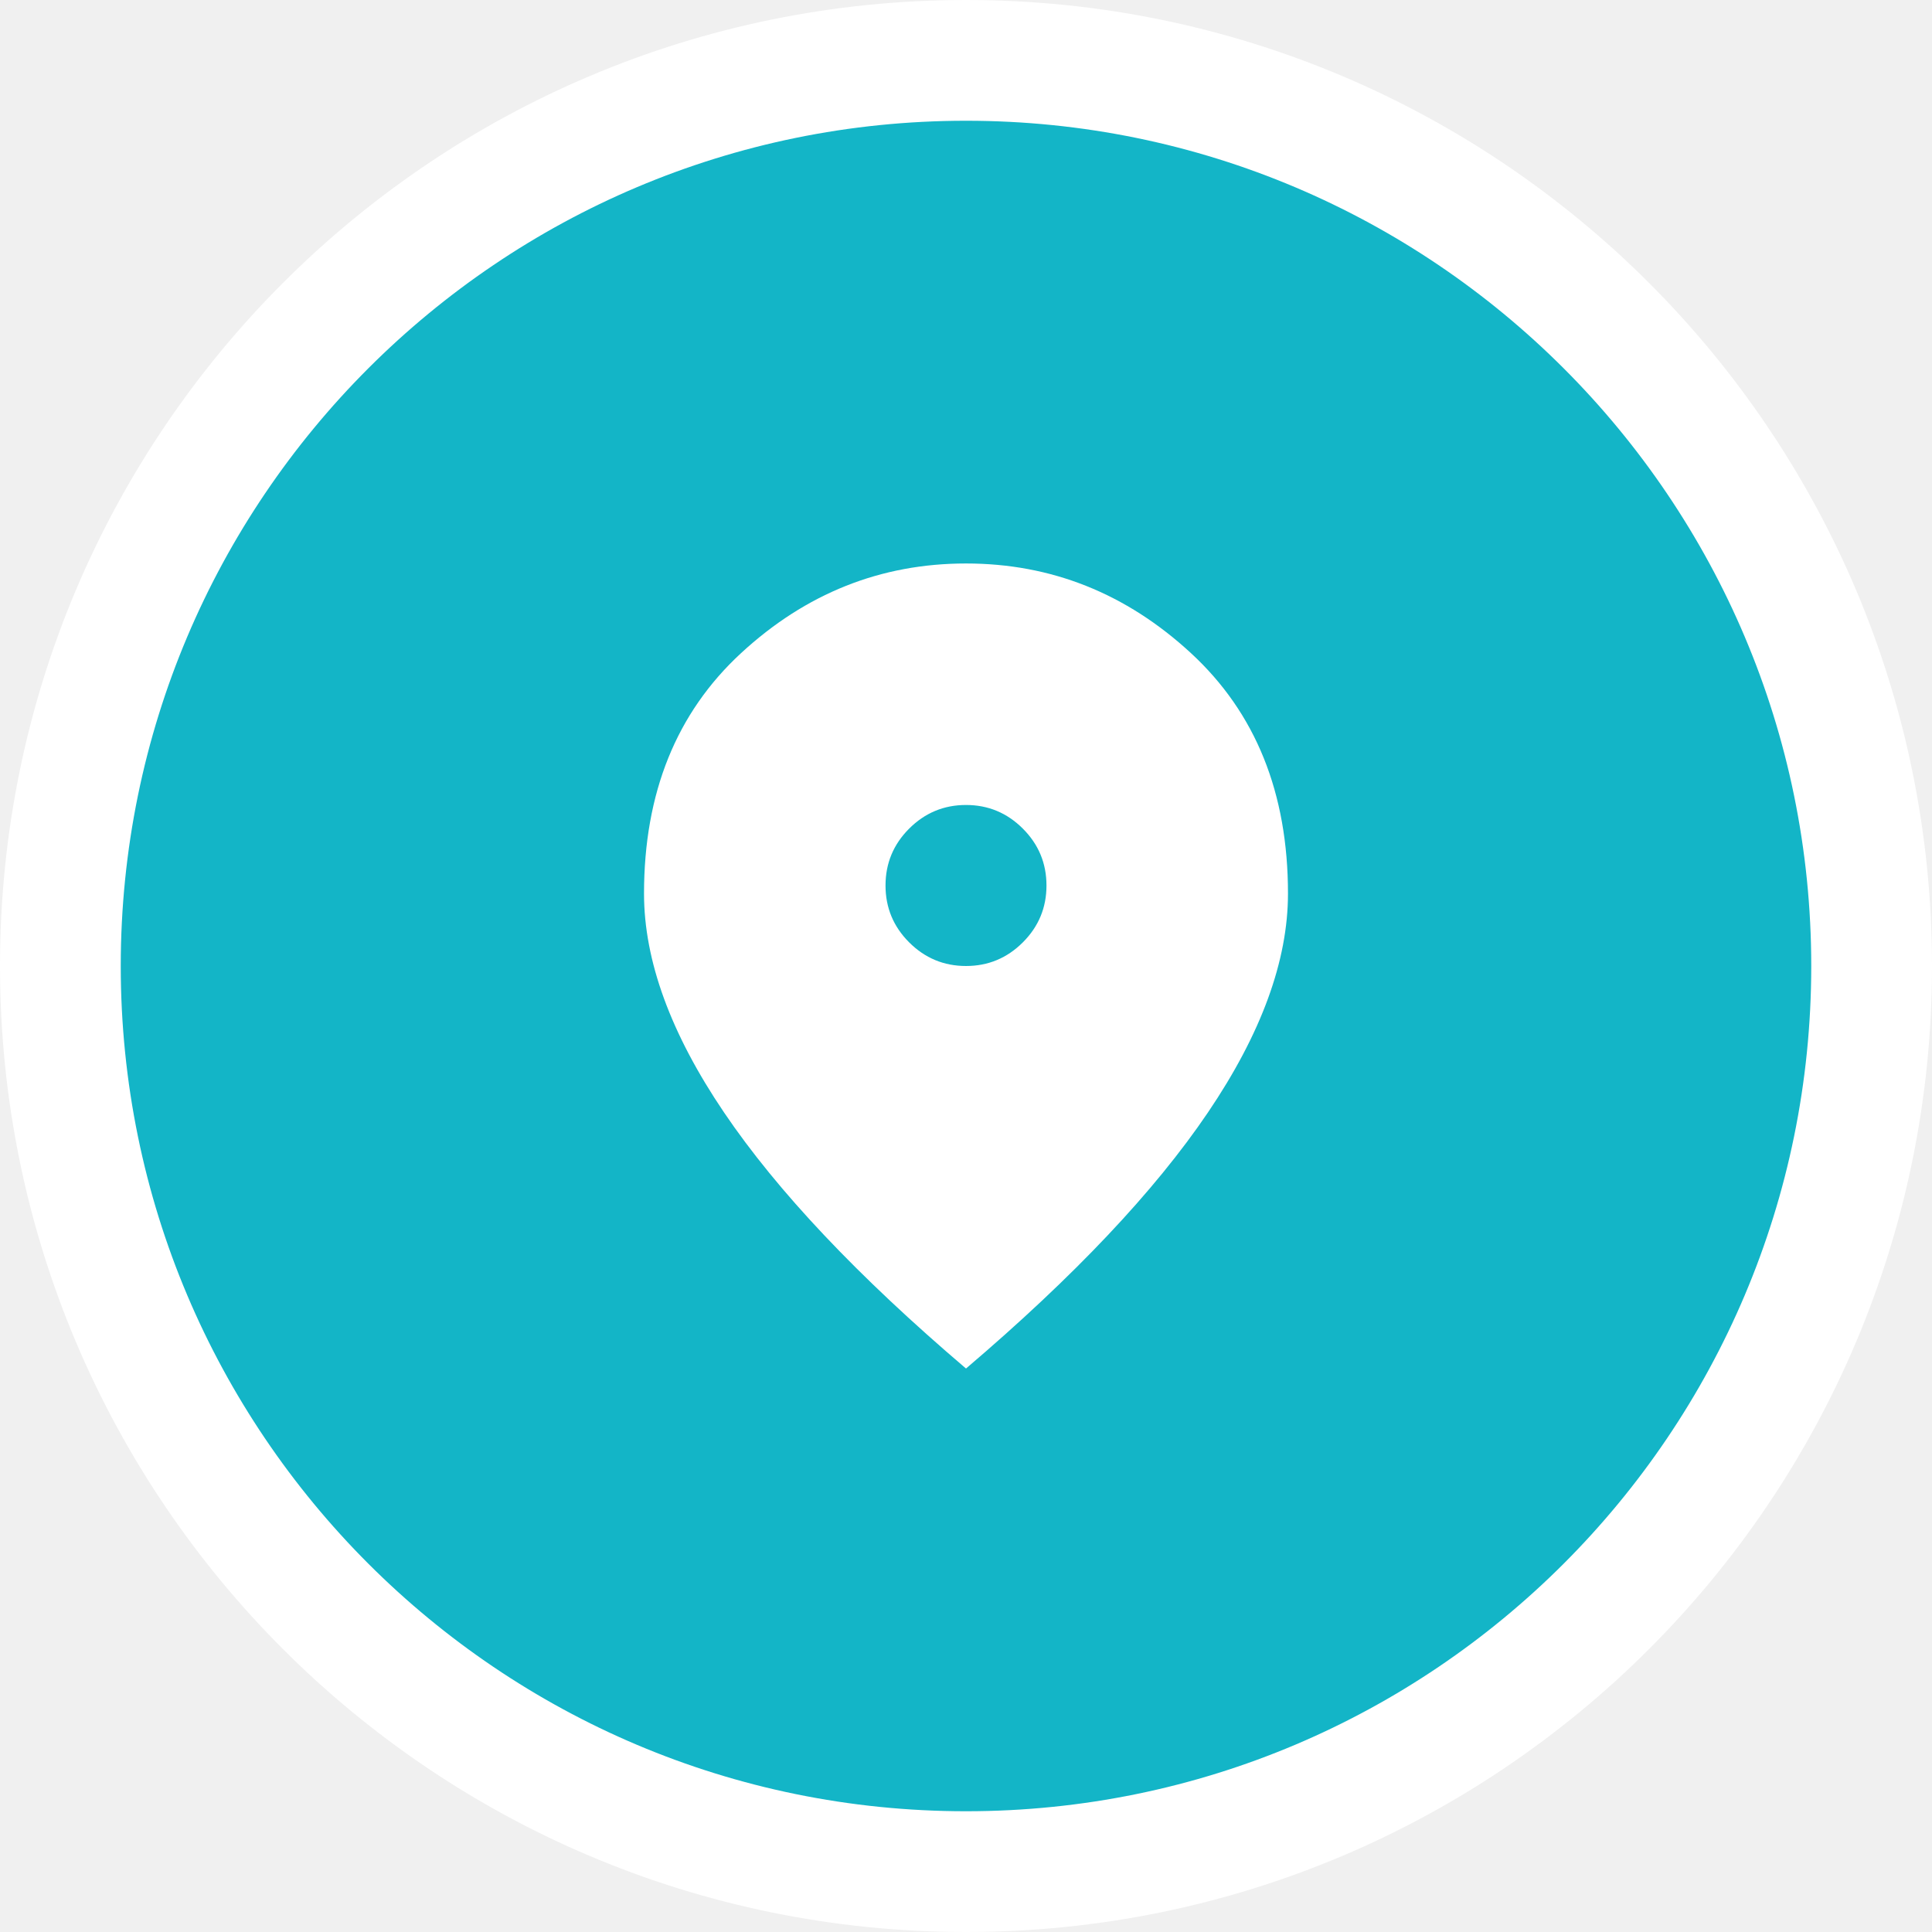
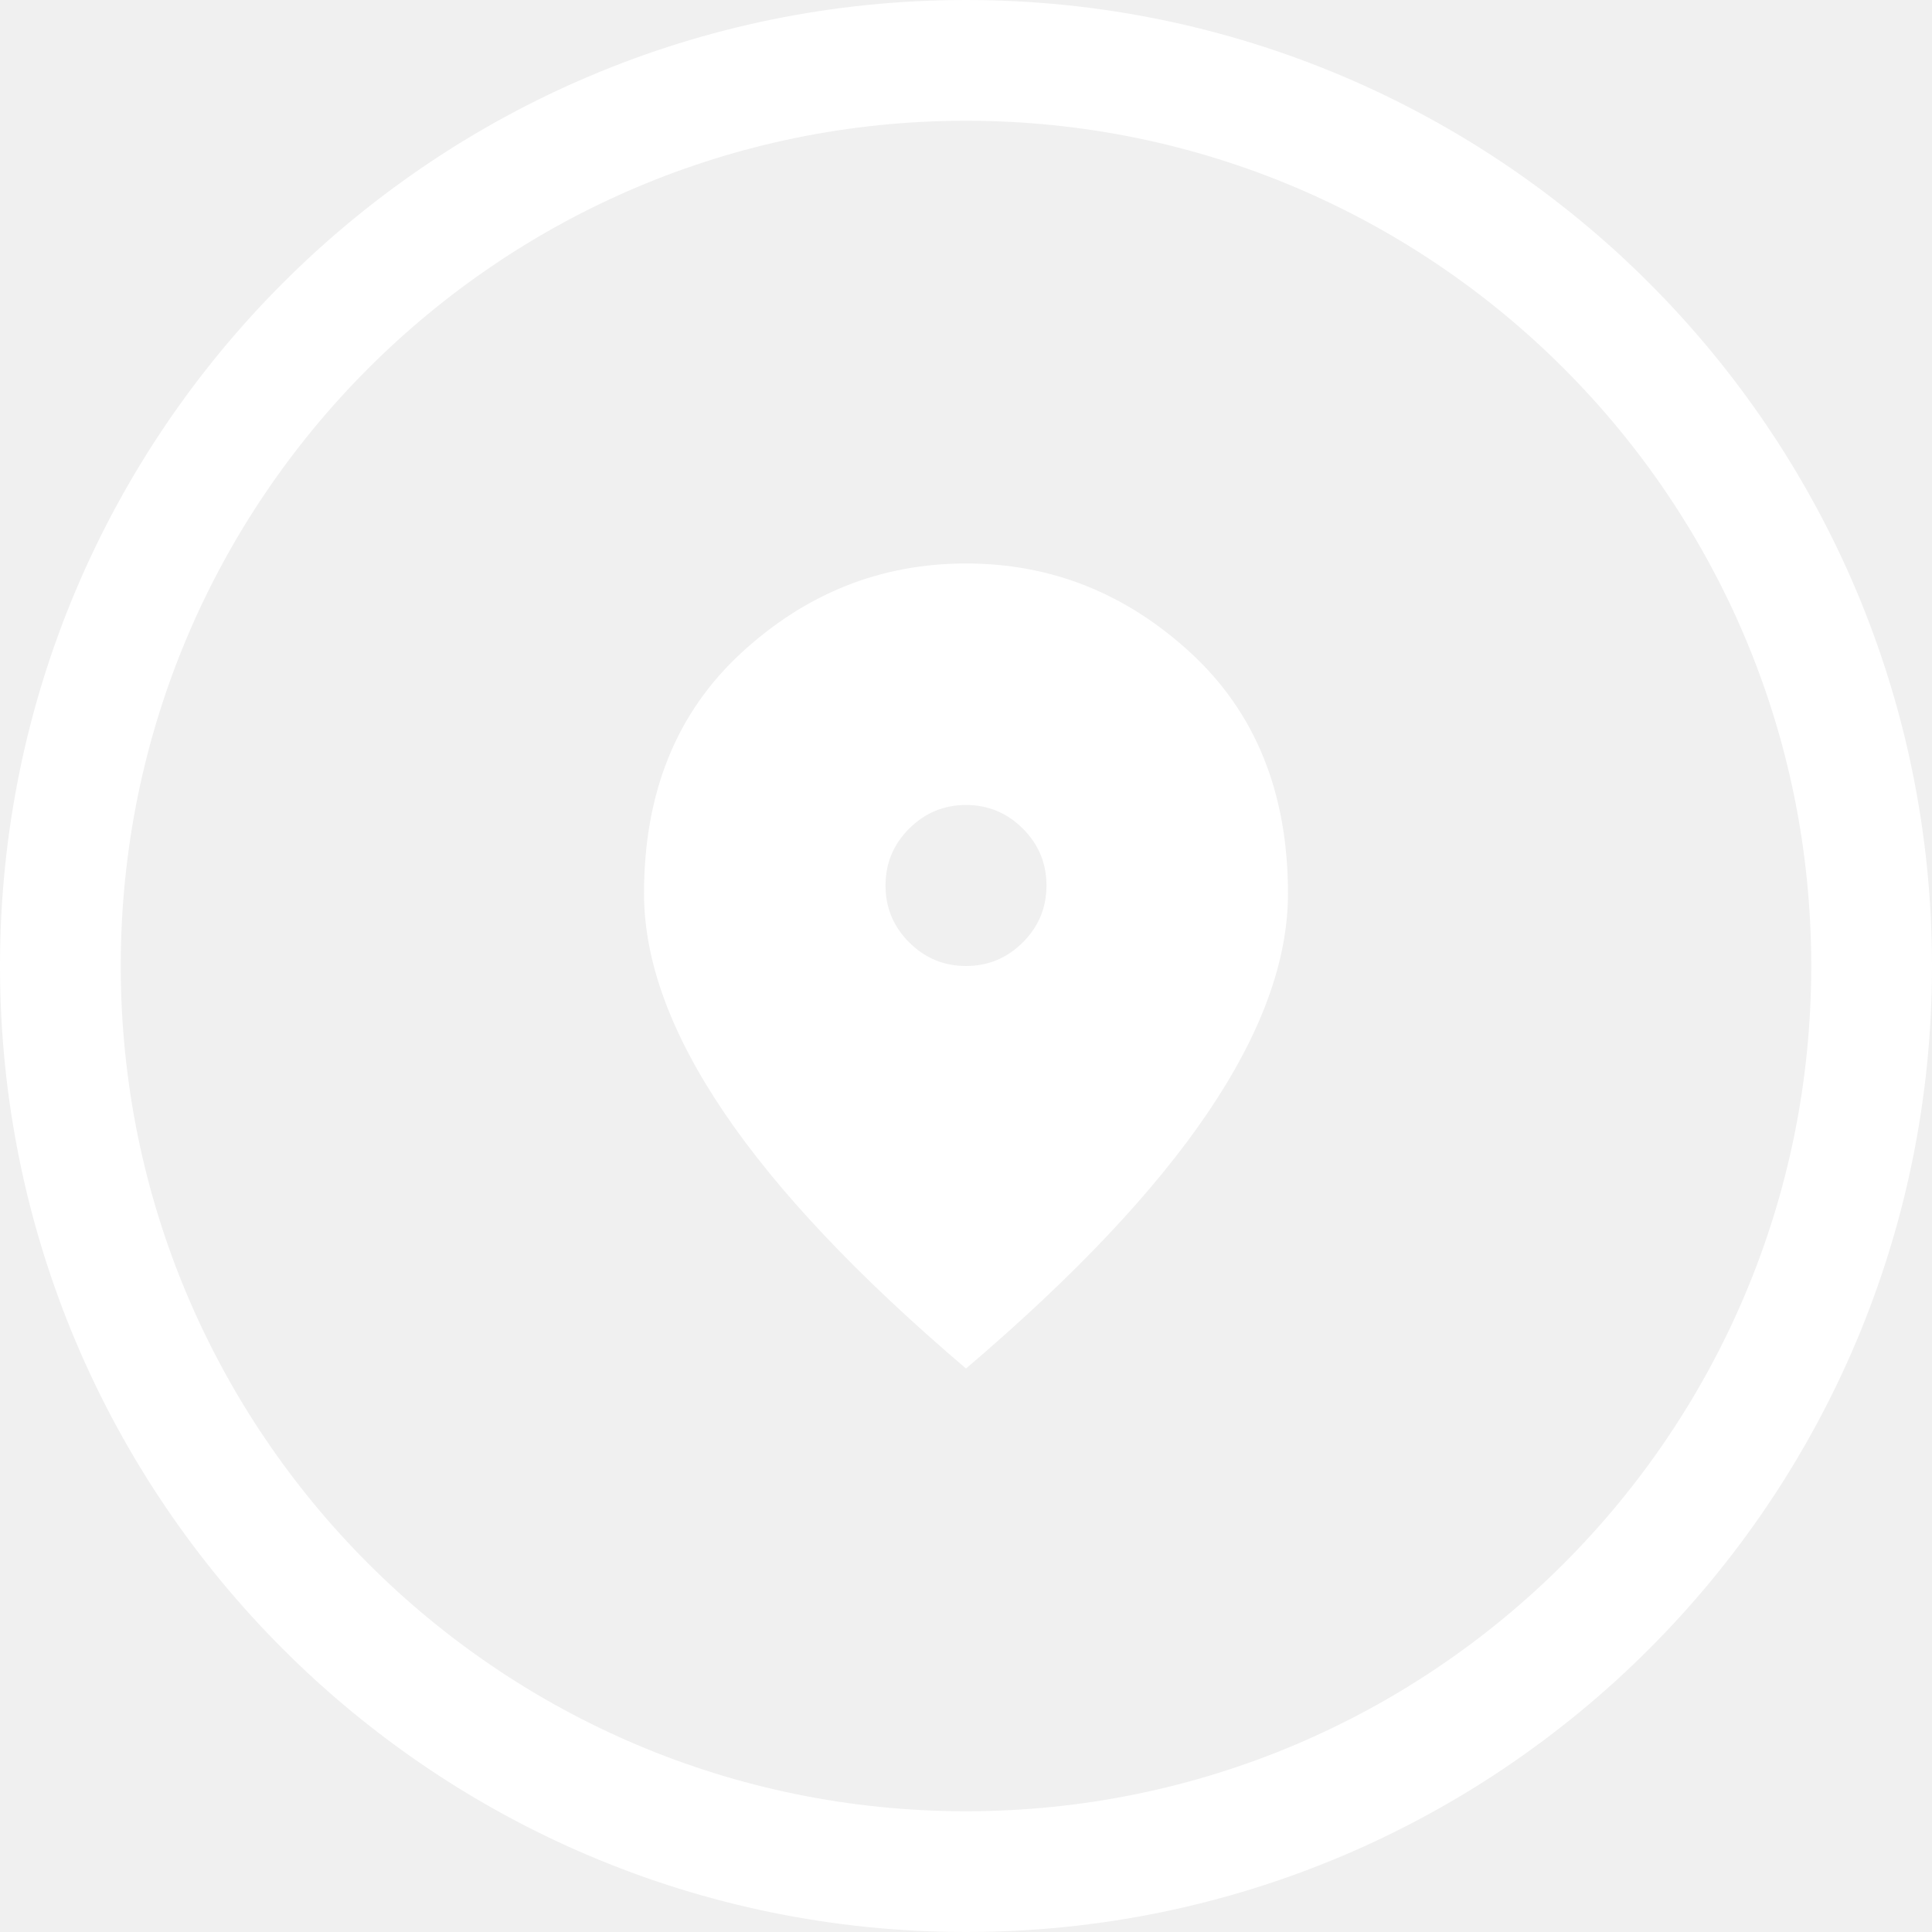
<svg xmlns="http://www.w3.org/2000/svg" width="32" height="32" viewBox="0 0 32 32" fill="none">
-   <path d="M31 16C31 24.284 24.284 31 16 31C7.716 31 1 24.284 1 16C1 7.716 7.716 1 16 1C24.284 1 31 7.716 31 16Z" fill="#13B5C7" stroke="white" stroke-width="2" />
+   <path d="M31 16C31 24.284 24.284 31 16 31C7.716 31 1 24.284 1 16C1 7.716 7.716 1 16 1C24.284 1 31 7.716 31 16Z" stroke="white" stroke-width="2" />
  <path d="M16 16C16.367 16 16.681 15.869 16.942 15.608C17.203 15.347 17.333 15.033 17.333 14.667C17.333 14.3 17.203 13.986 16.942 13.725C16.681 13.464 16.367 13.333 16 13.333C15.633 13.333 15.319 13.464 15.058 13.725C14.797 13.986 14.667 14.3 14.667 14.667C14.667 15.033 14.797 15.347 15.058 15.608C15.319 15.869 15.633 16 16 16ZM16 22.667C14.211 21.144 12.875 19.73 11.992 18.425C11.108 17.119 10.667 15.911 10.667 14.8C10.667 13.133 11.203 11.806 12.275 10.817C13.347 9.828 14.589 9.333 16 9.333C17.411 9.333 18.653 9.828 19.725 10.817C20.797 11.806 21.333 13.133 21.333 14.8C21.333 15.911 20.892 17.119 20.008 18.425C19.125 19.73 17.789 21.144 16 22.667Z" fill="white" />
</svg>
